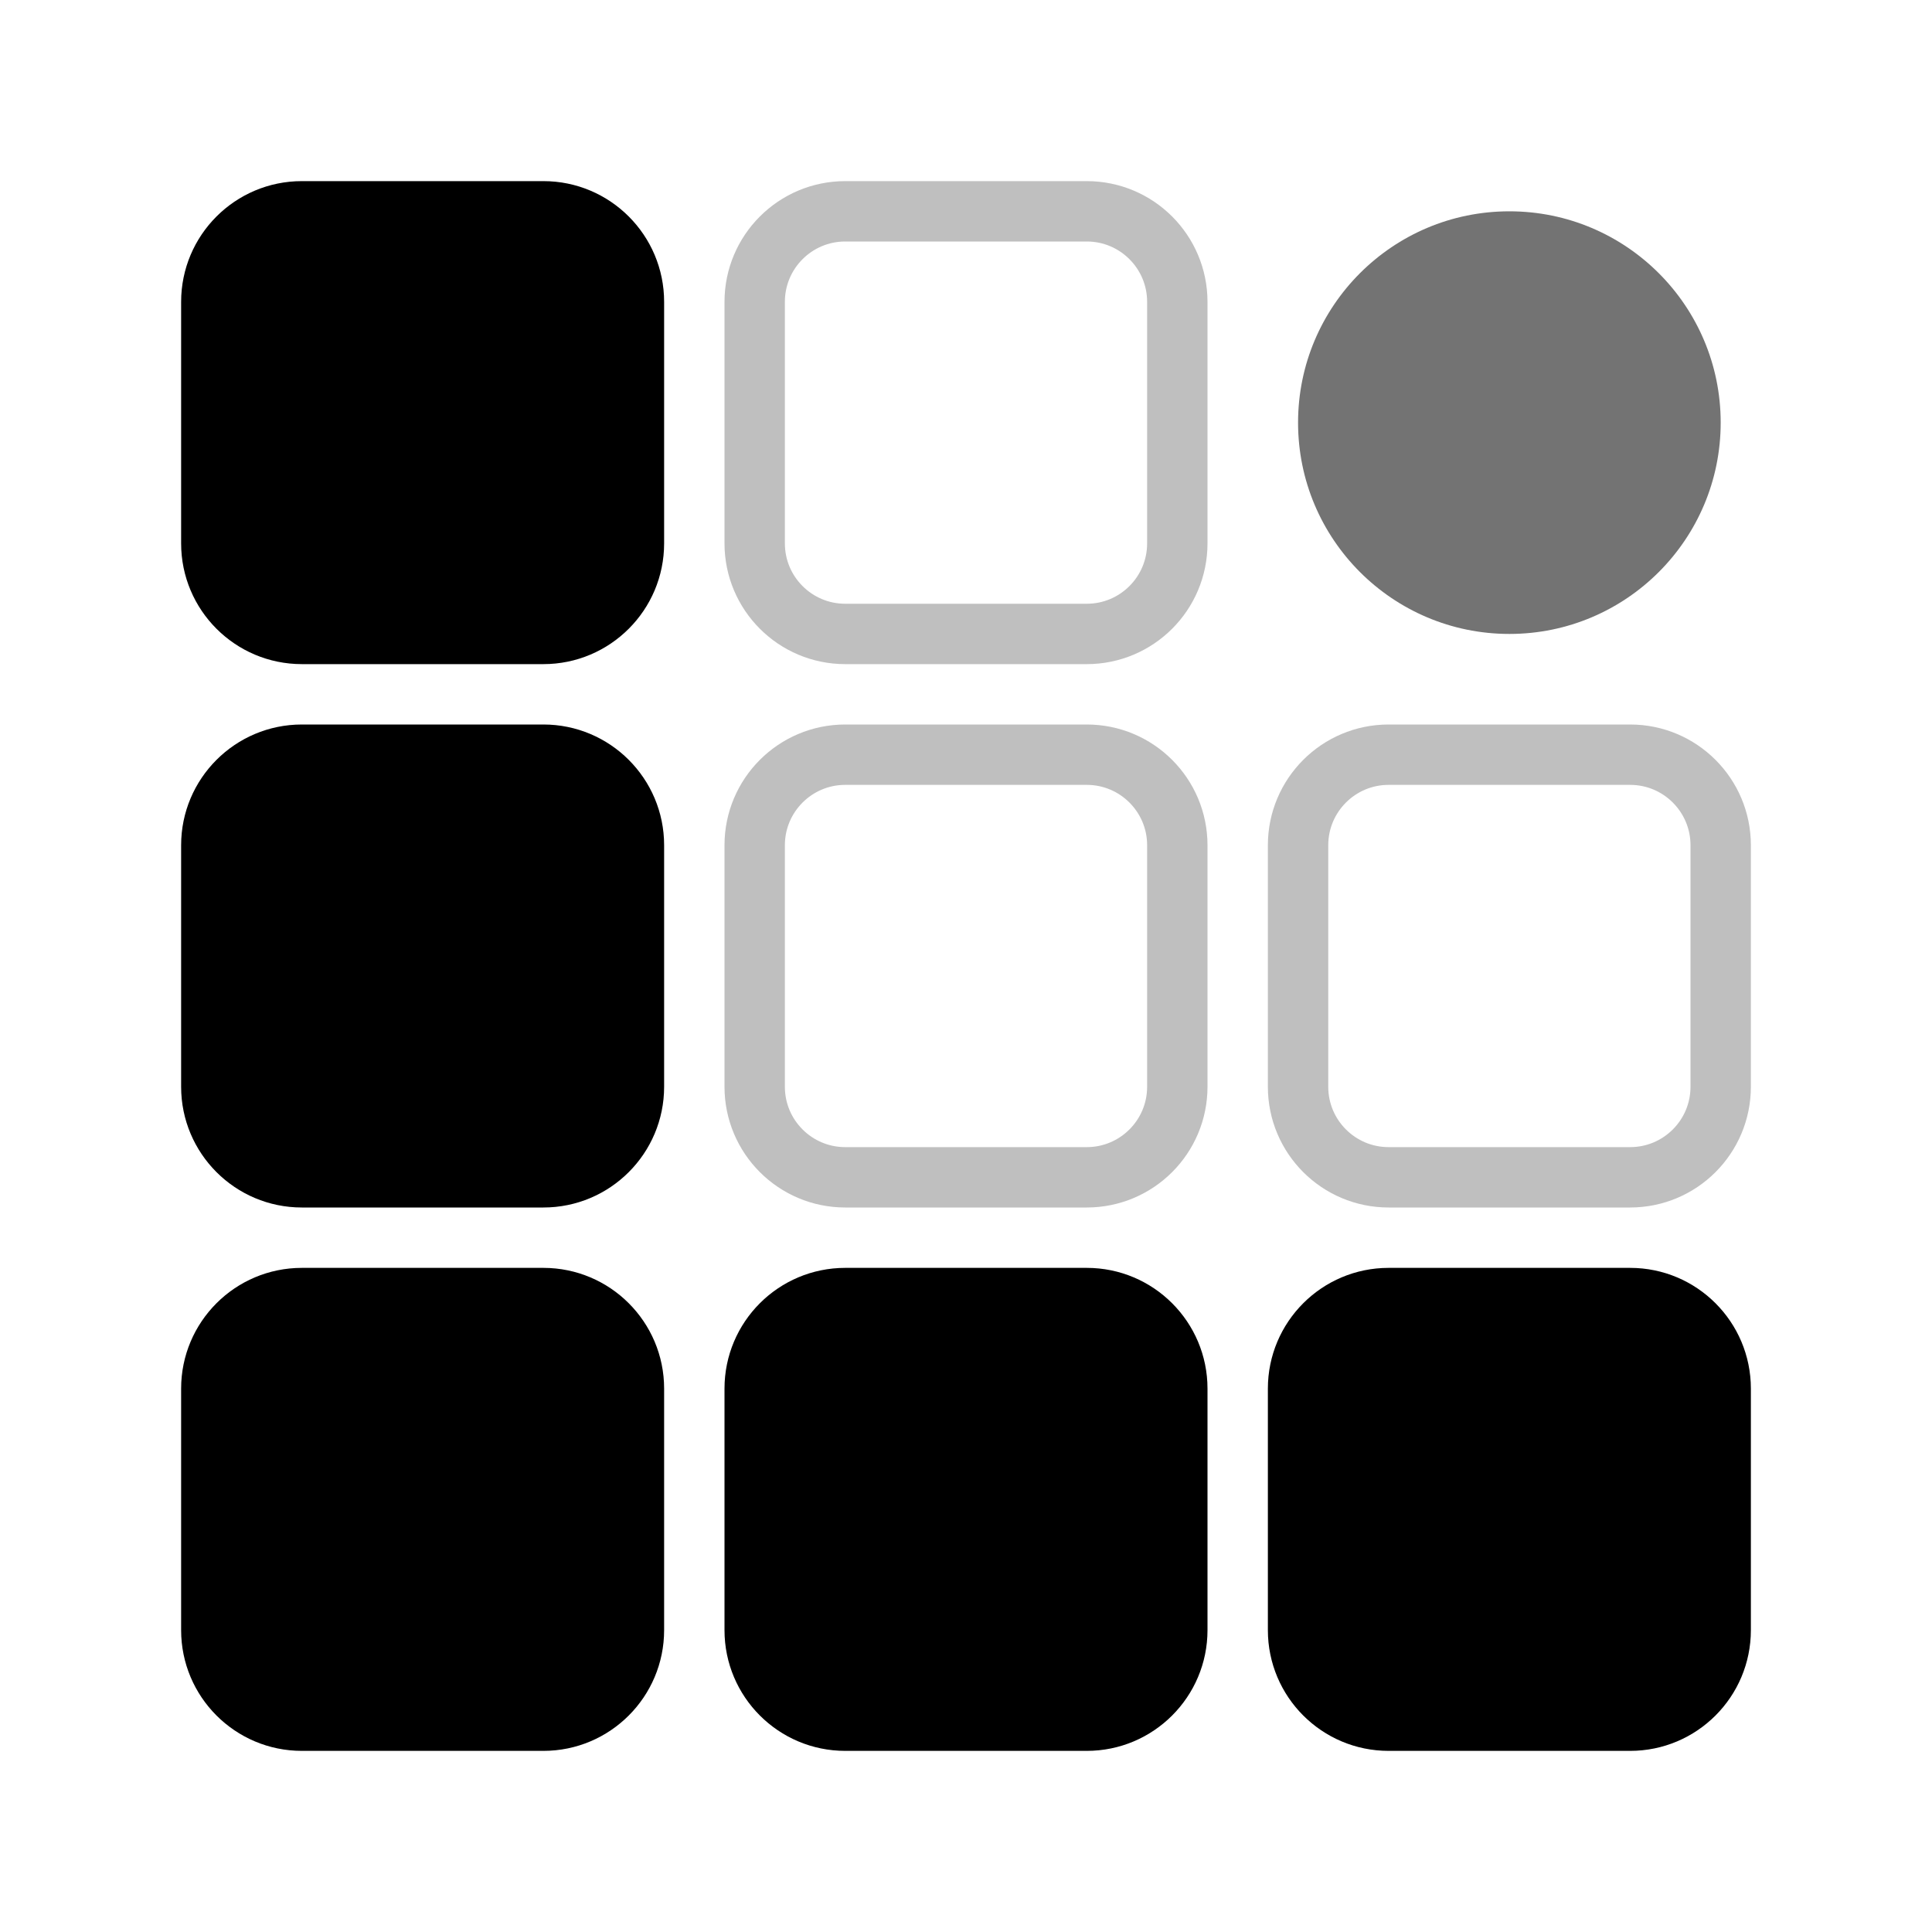
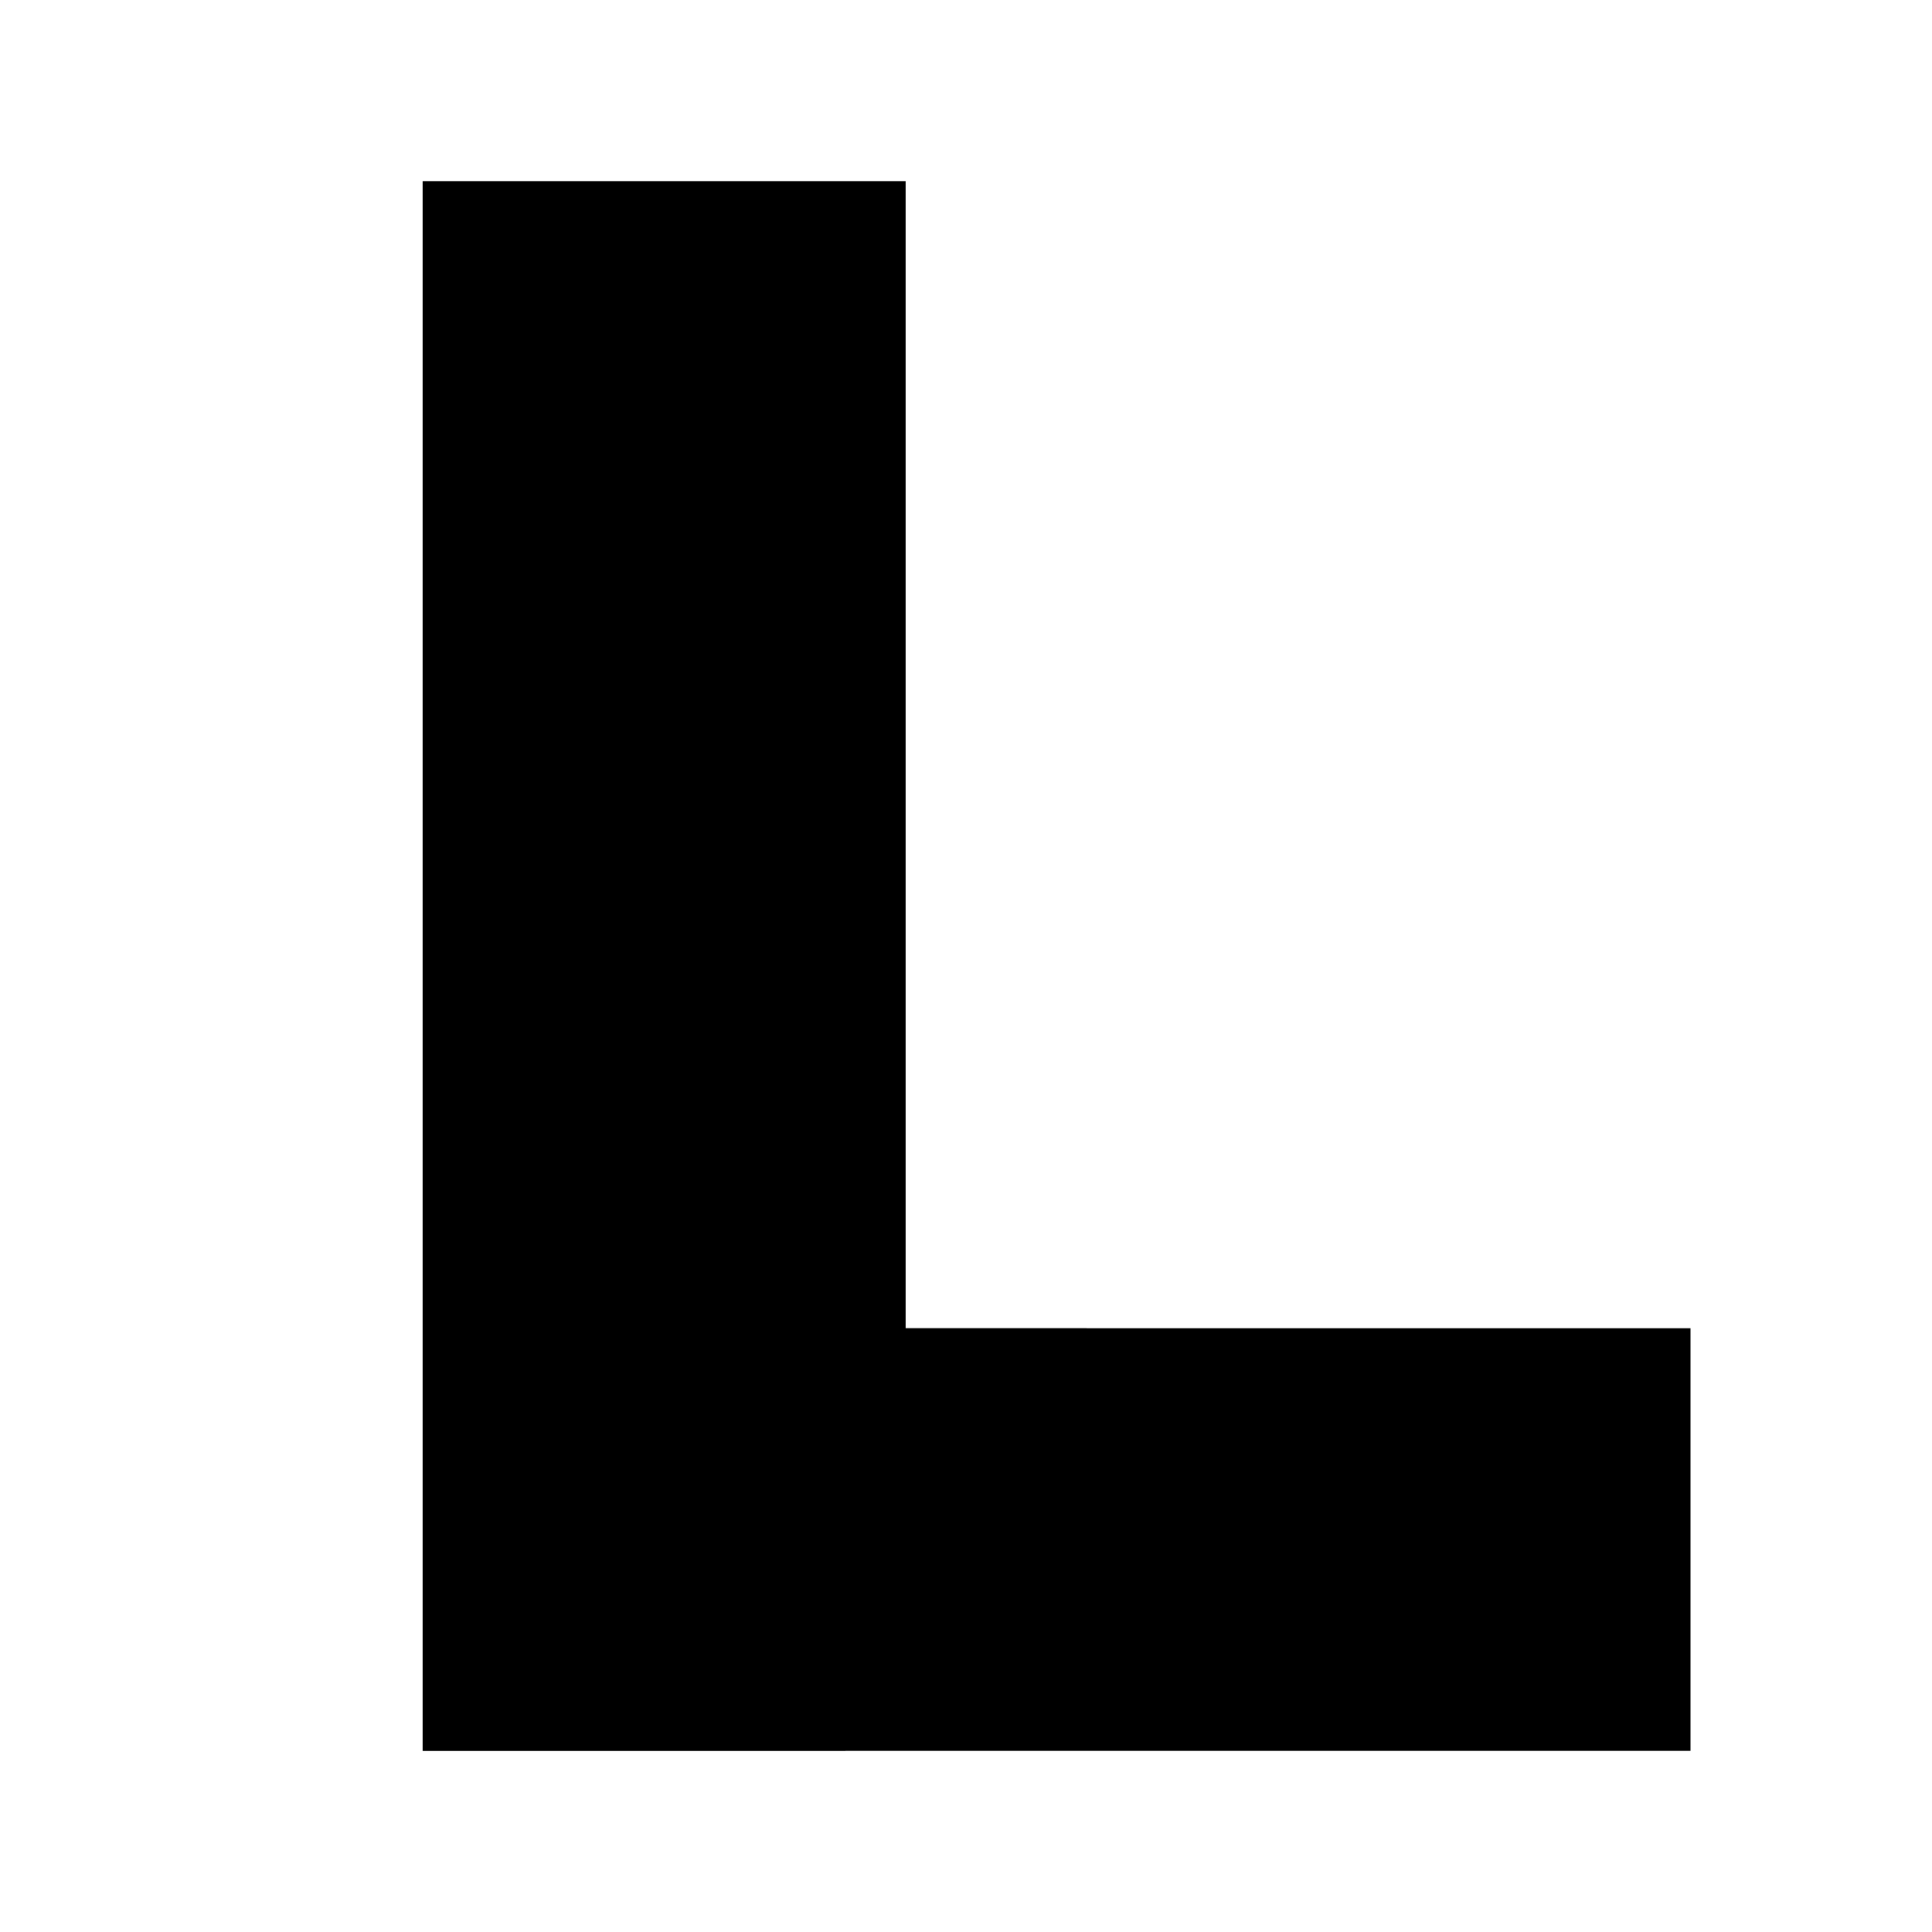
<svg xmlns="http://www.w3.org/2000/svg" viewBox="0 0 64 64" width="64" height="64" role="img" aria-label="Ludus">
-   <g fill="none" stroke="currentColor" stroke-opacity="0.25" stroke-width="2">
-     <rect x="25" y="7" width="14" height="14" rx="3" />
-     <rect x="25" y="25" width="14" height="14" rx="3" />
-     <rect x="43" y="25" width="14" height="14" rx="3" />
-   </g>
-   <g fill="currentColor">
-     <rect x="6" y="6" width="16" height="16" rx="4" />
-     <rect x="6" y="24" width="16" height="16" rx="4" />
-     <rect x="6" y="42" width="16" height="16" rx="4" />
-     <rect x="24" y="42" width="16" height="16" rx="4" />
-     <rect x="42" y="42" width="16" height="16" rx="4" />
-   </g>
-   <circle cx="50" cy="14" r="7" fill="currentColor" fill-opacity="0.55" />
+   <path fill="currentColor" d="M14 6 H30 V44 H56 V58 H14 Z" />
+   <path fill="currentColor" fill-opacity="0.55" d="M22 44h14l-8 14H14z" />
</svg>
